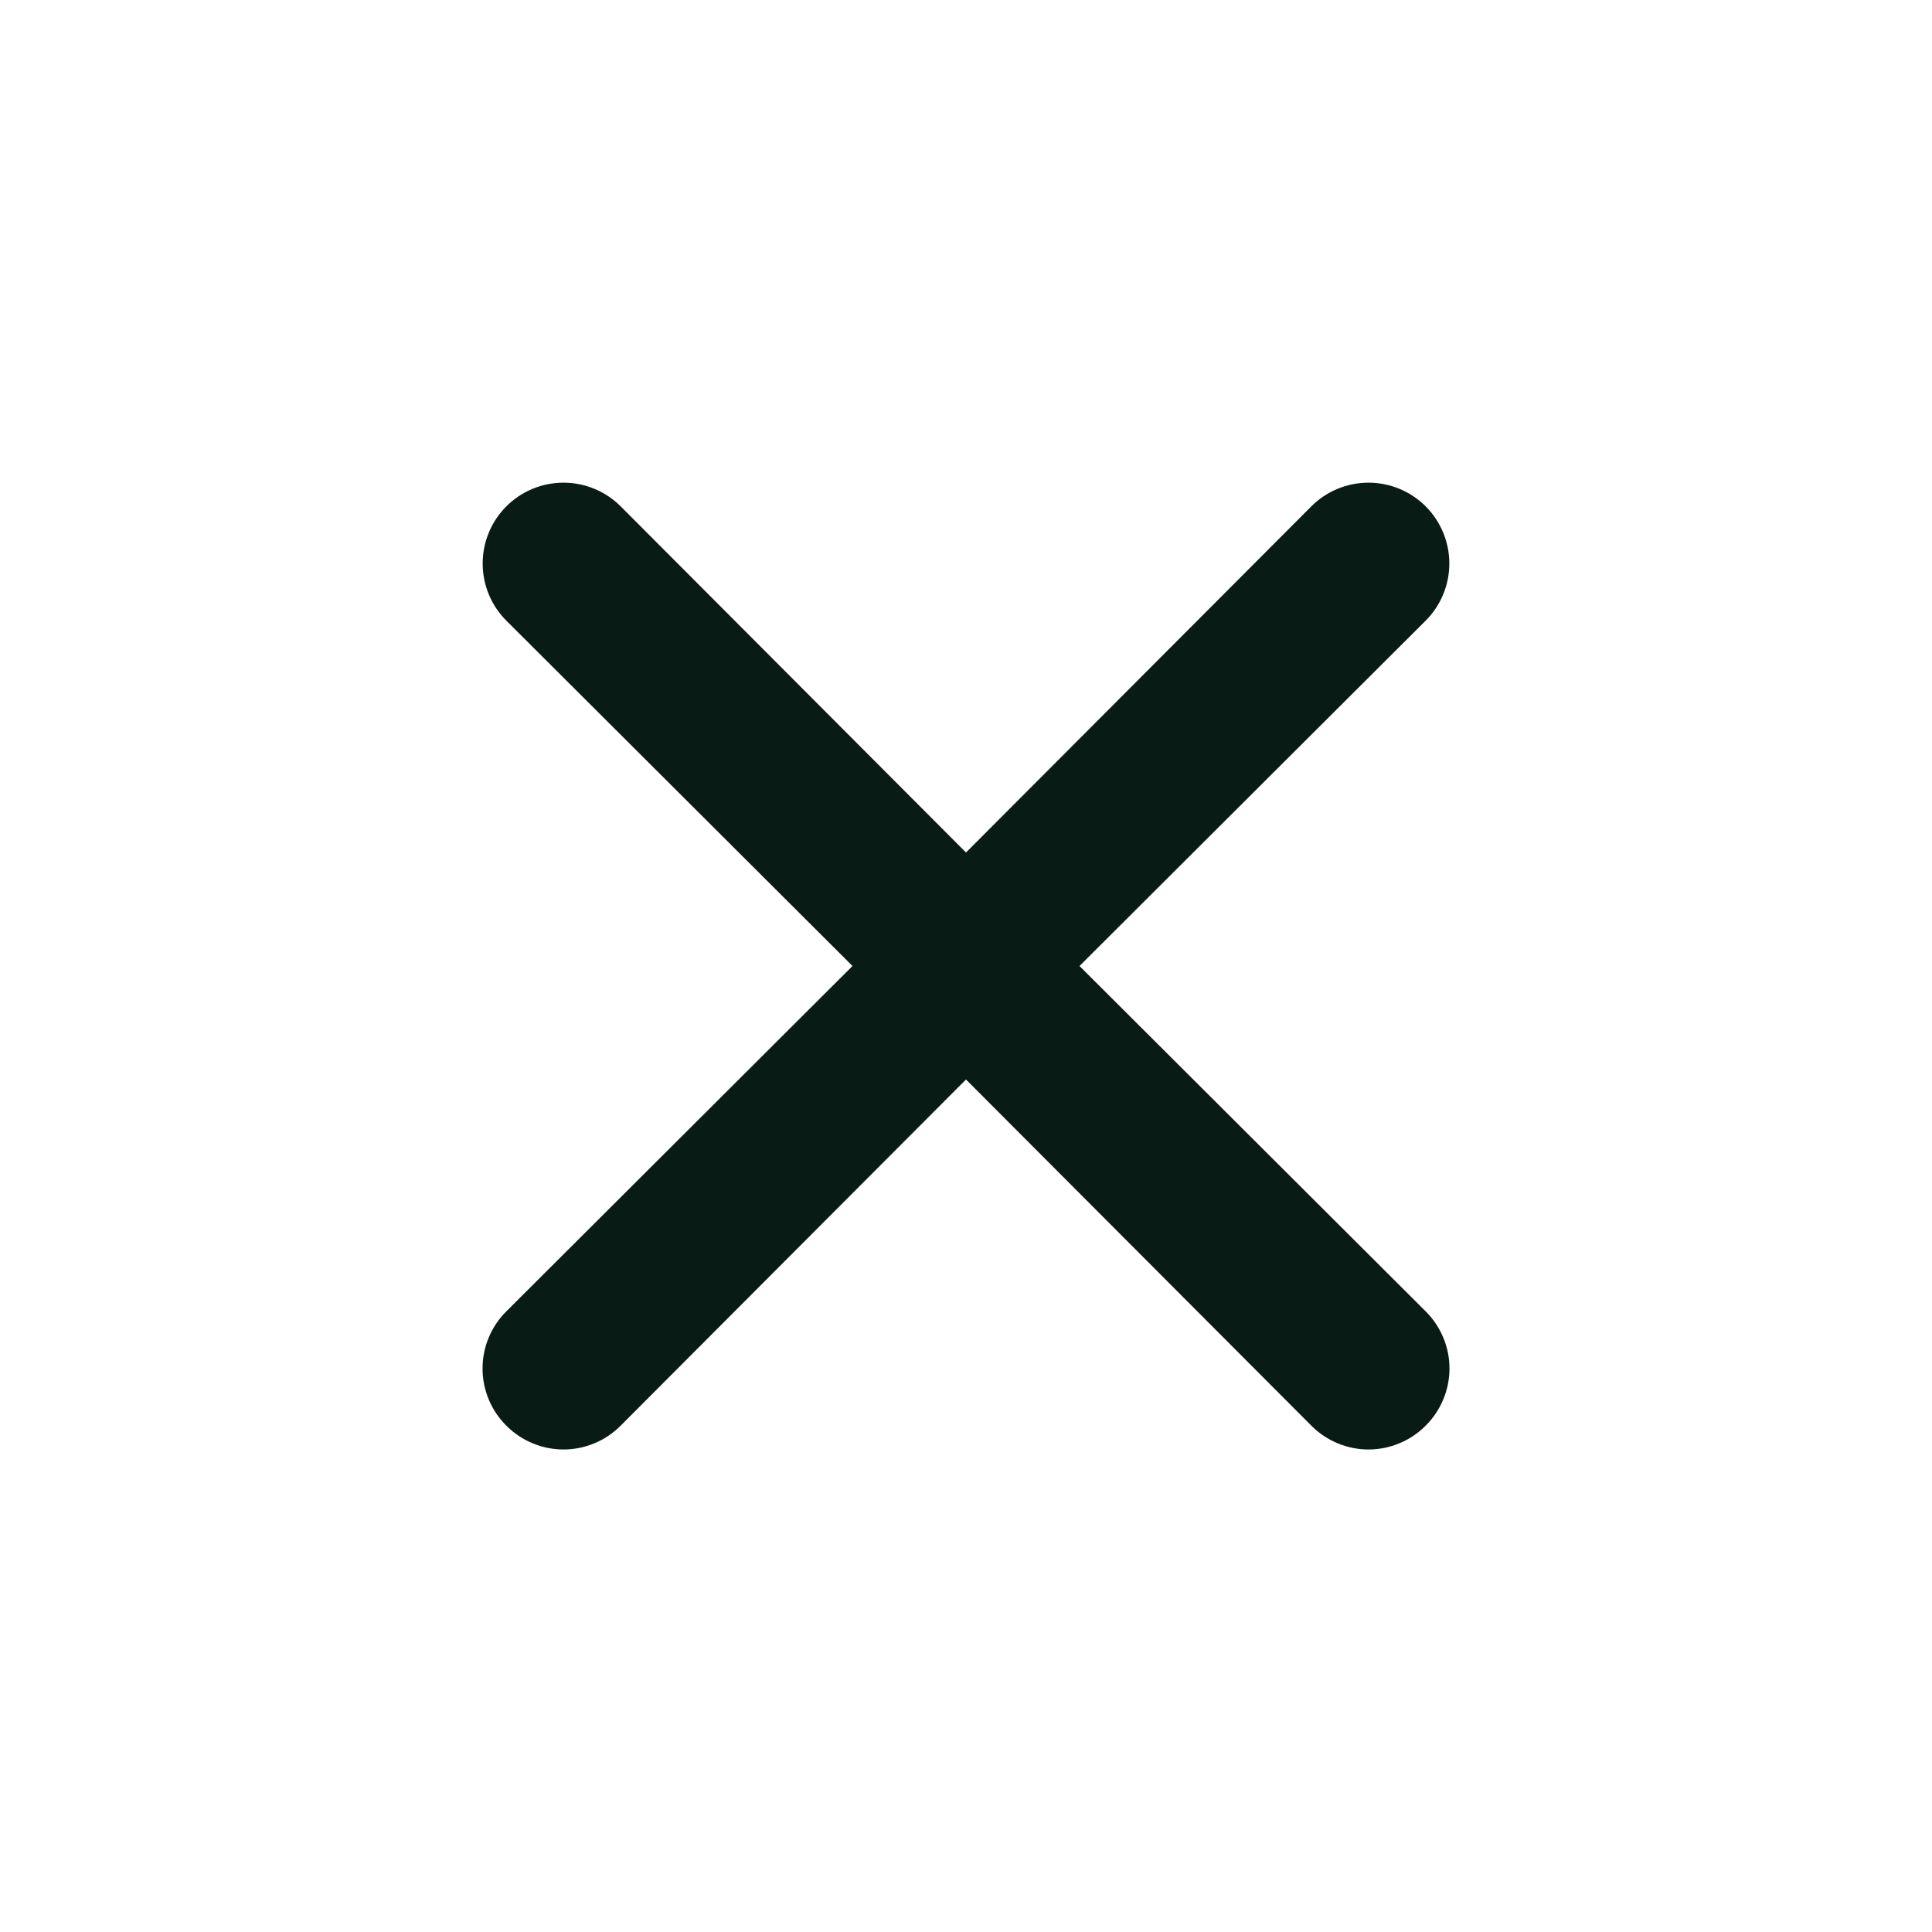
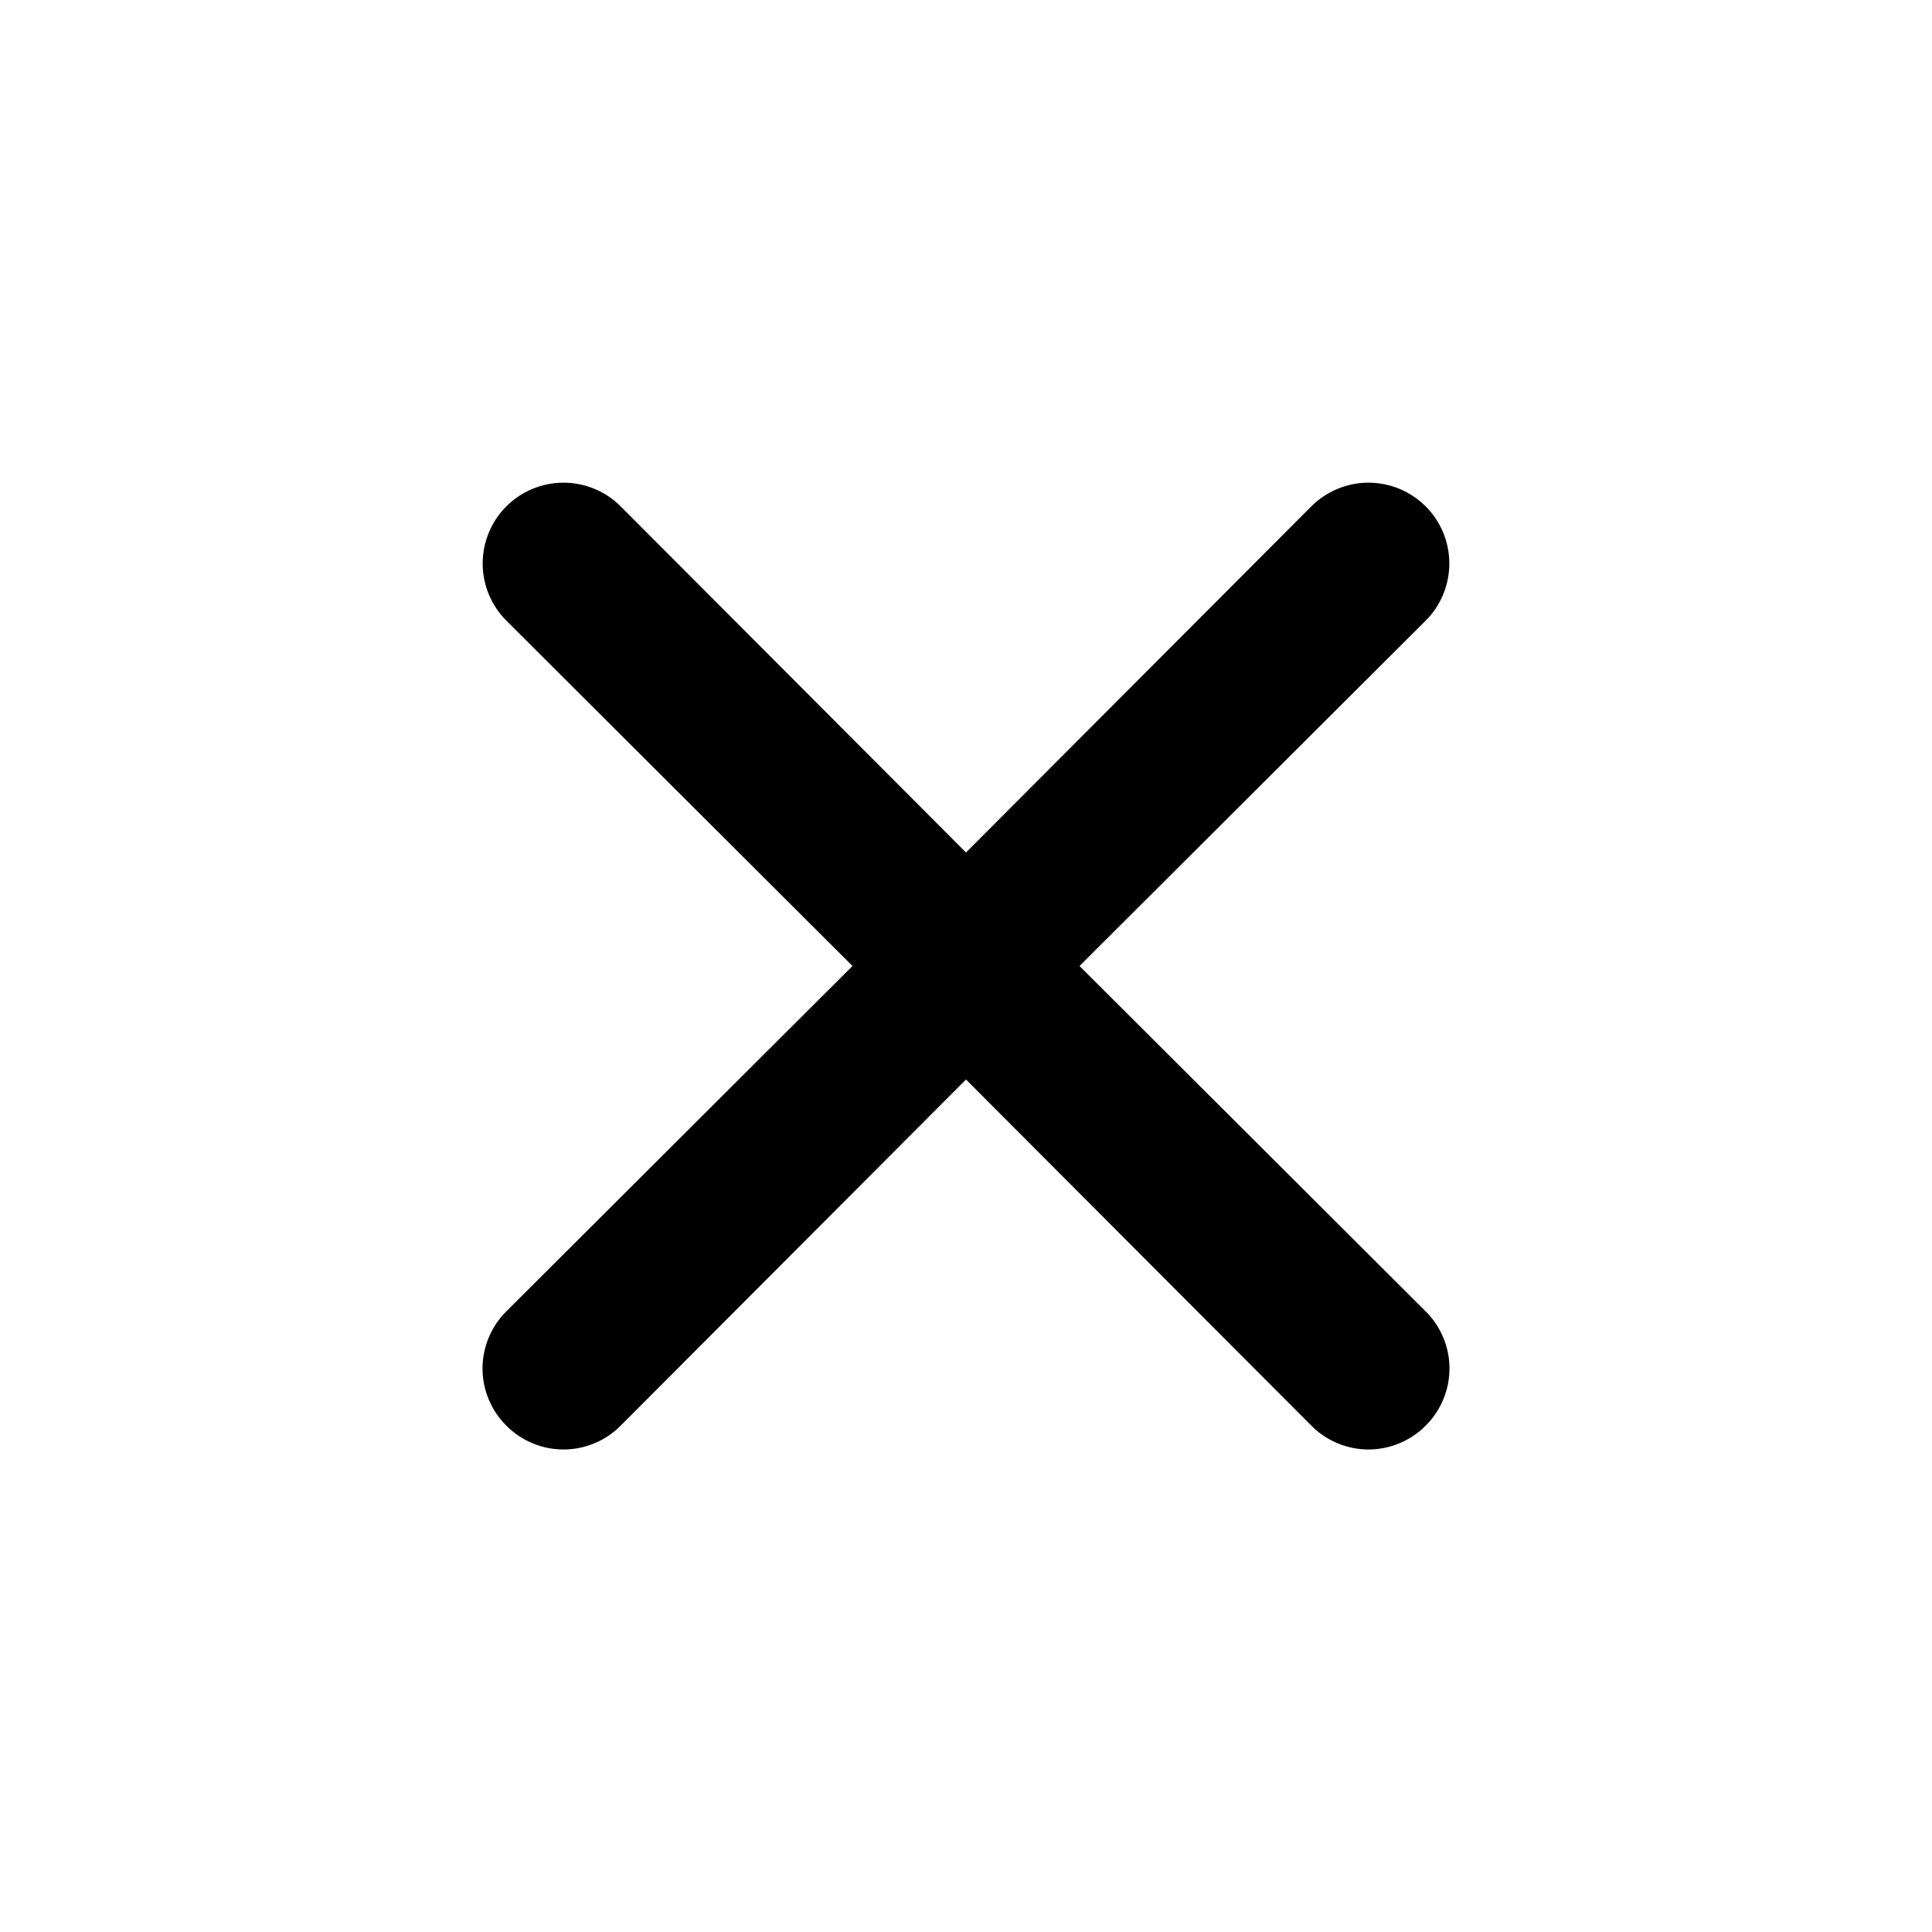
- <svg xmlns="http://www.w3.org/2000/svg" width="64" height="64" viewBox="0 0 64 64" fill="none">
-   <path d="M35.76 32L47.227 20.56C47.729 20.058 48.011 19.377 48.011 18.667C48.011 17.957 47.729 17.276 47.227 16.773C46.724 16.271 46.044 15.989 45.333 15.989C44.623 15.989 43.942 16.271 43.44 16.773L32 28.24L20.56 16.773C20.058 16.271 19.377 15.989 18.667 15.989C17.956 15.989 17.276 16.271 16.773 16.773C16.271 17.276 15.989 17.957 15.989 18.667C15.989 19.377 16.271 20.058 16.773 20.56L28.24 32L16.773 43.44C16.523 43.688 16.325 43.983 16.19 44.308C16.054 44.633 15.985 44.981 15.985 45.334C15.985 45.685 16.054 46.034 16.19 46.359C16.325 46.684 16.523 46.979 16.773 47.227C17.021 47.477 17.316 47.675 17.641 47.81C17.966 47.946 18.315 48.016 18.667 48.016C19.019 48.016 19.367 47.946 19.692 47.81C20.017 47.675 20.312 47.477 20.56 47.227L32 35.76L43.44 47.227C43.688 47.477 43.983 47.675 44.308 47.81C44.633 47.946 44.981 48.016 45.333 48.016C45.685 48.016 46.034 47.946 46.359 47.81C46.684 47.675 46.979 47.477 47.227 47.227C47.477 46.979 47.675 46.684 47.81 46.359C47.946 46.034 48.016 45.685 48.016 45.334C48.016 44.981 47.946 44.633 47.81 44.308C47.675 43.983 47.477 43.688 47.227 43.44L35.76 32Z" fill="#081C15" />
+ <svg xmlns="http://www.w3.org/2000/svg" width="36" height="36" viewBox="0 0 36 36" fill="none">
+   <path d="M20.115 18L26.565 11.565C26.848 11.283 27.006 10.899 27.006 10.5C27.006 10.101 26.848 9.717 26.565 9.435C26.282 9.153 25.899 8.994 25.5 8.994C25.101 8.994 24.718 9.153 24.435 9.435L18 15.885L11.565 9.435C11.283 9.153 10.899 8.994 10.5 8.994C10.101 8.994 9.717 9.153 9.435 9.435C9.153 9.717 8.994 10.101 8.994 10.5C8.994 10.899 9.153 11.283 9.435 11.565L15.885 18L9.435 24.435C9.294 24.575 9.183 24.74 9.107 24.923C9.031 25.106 8.991 25.302 8.991 25.5C8.991 25.698 9.031 25.894 9.107 26.077C9.183 26.26 9.294 26.426 9.435 26.565C9.574 26.706 9.74 26.817 9.923 26.893C10.106 26.97 10.302 27.009 10.5 27.009C10.698 27.009 10.894 26.97 11.077 26.893C11.26 26.817 11.426 26.706 11.565 26.565L18 20.115L24.435 26.565C24.574 26.706 24.74 26.817 24.923 26.893C25.106 26.97 25.302 27.009 25.5 27.009C25.698 27.009 25.894 26.97 26.077 26.893C26.26 26.817 26.426 26.706 26.565 26.565C26.706 26.426 26.817 26.26 26.893 26.077C26.97 25.894 27.009 25.698 27.009 25.5C27.009 25.302 26.97 25.106 26.893 24.923C26.817 24.74 26.706 24.575 26.565 24.435L20.115 18Z" fill="black" />
</svg>
